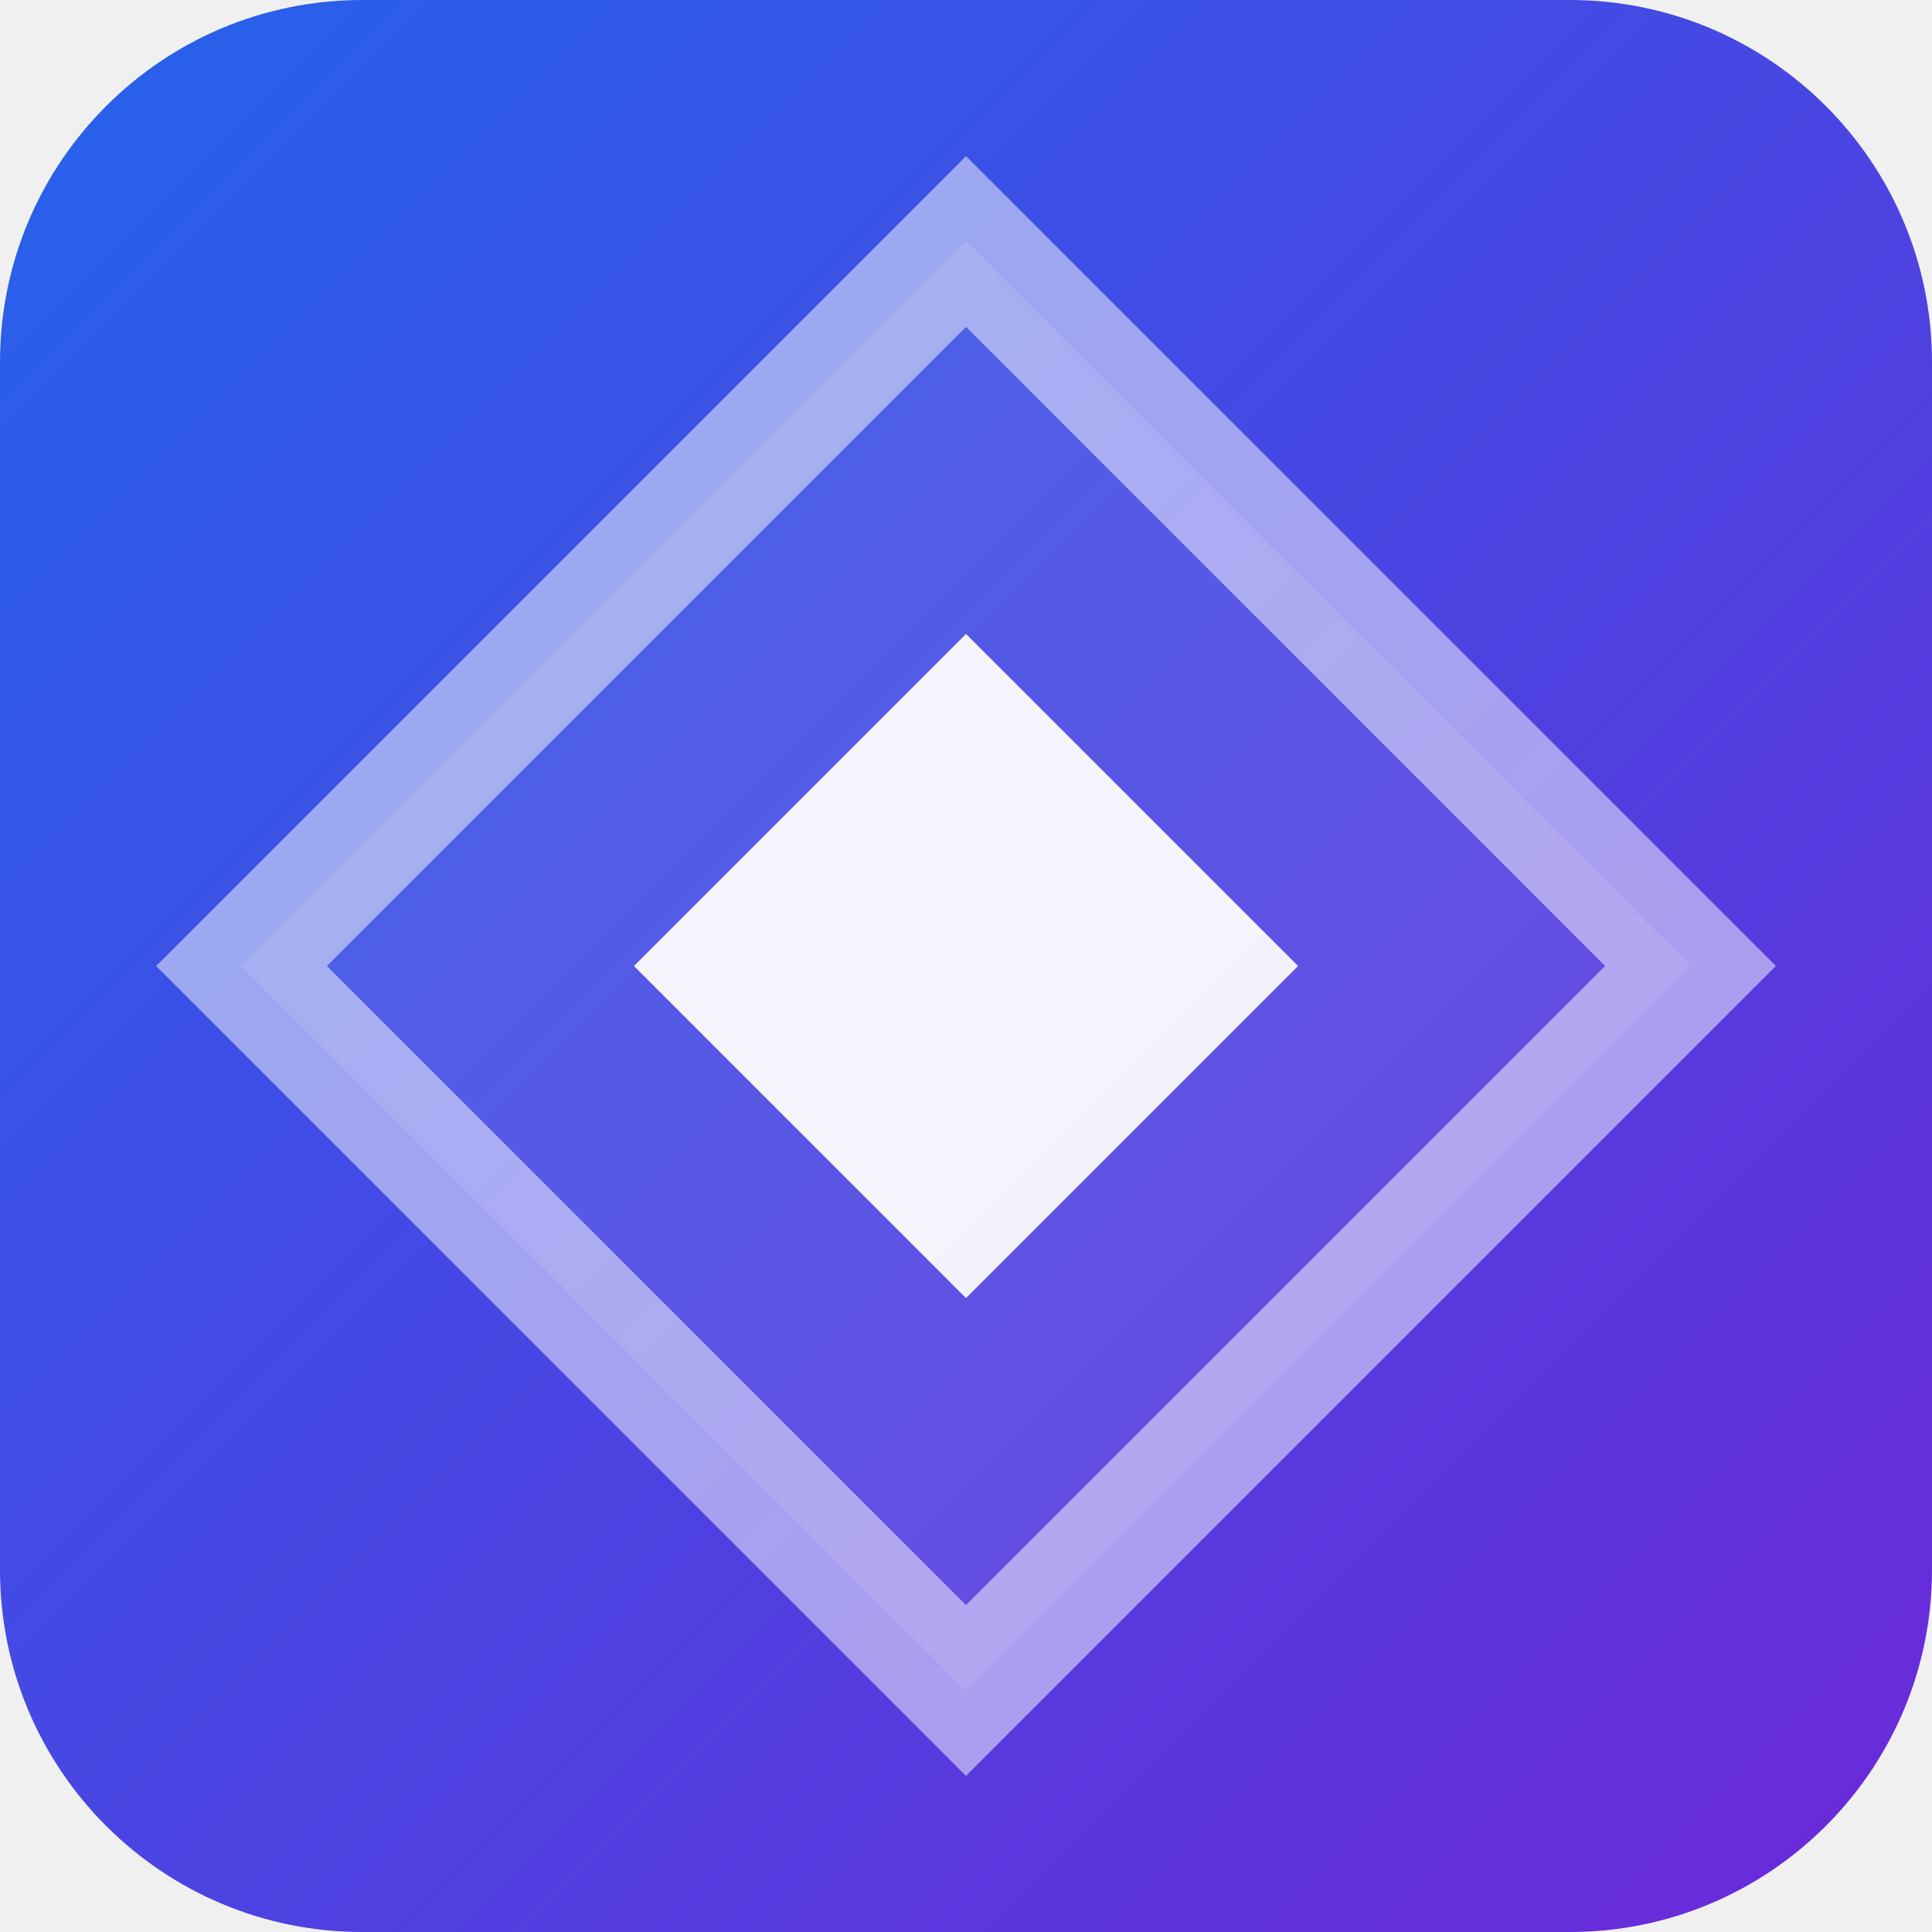
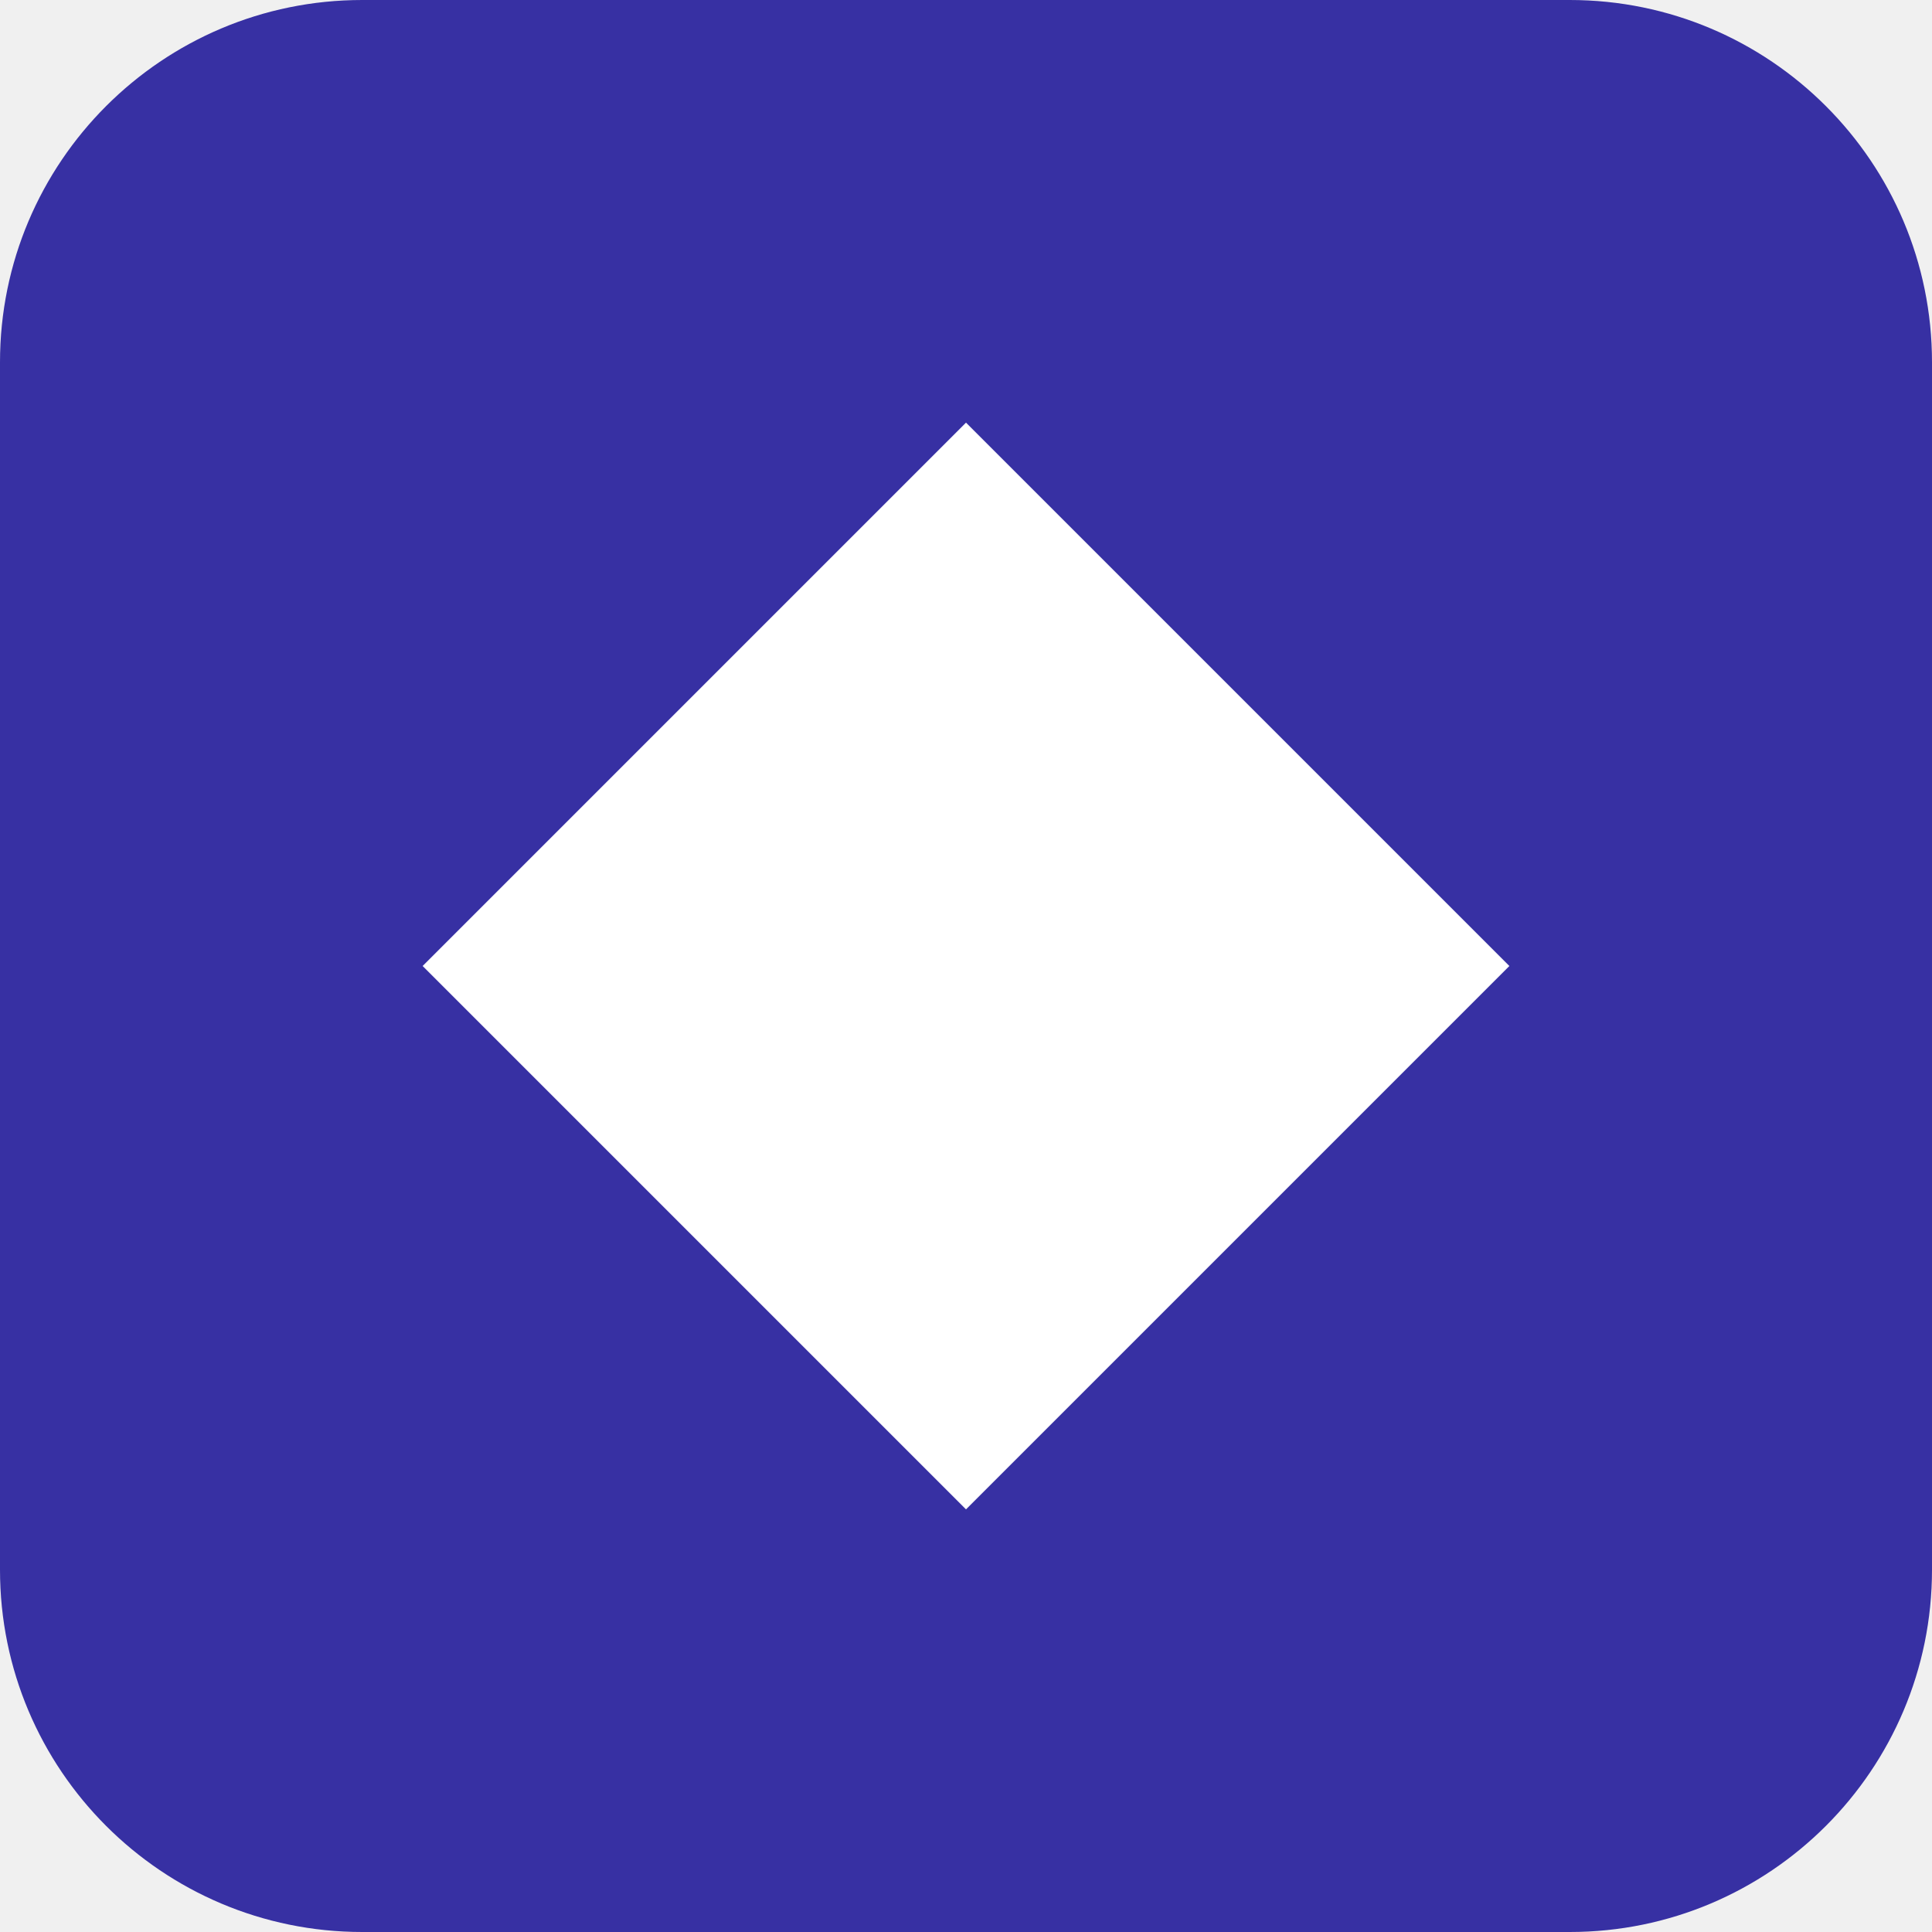
<svg xmlns="http://www.w3.org/2000/svg" width="32" height="32" viewBox="0 0 32 32" fill="none">
-   <defs>
-     <linearGradient id="g" x1="0" y1="0" x2="32" y2="32" gradientUnits="userSpaceOnUse">
-       <stop offset="0%" stop-color="#2563EB" />
-       <stop offset="100%" stop-color="#6D28D9" />
-     </linearGradient>
-   </defs>
-   <rect width="32" height="32" rx="6" fill="url(#g)" />
-   <path d="M16 4 L28 16 L16 28 L4 16 Z" stroke="white" stroke-width="2" stroke-opacity="0.5" fill="white" fill-opacity="0.09" stroke-linejoin="miter" />
-   <path d="M16 10.5 L21.5 16 L16 21.5 L10.5 16 Z" fill="white" fill-opacity="0.93" />
+   <rect width="32" height="32" rx="6" fill="#3730A3" />
+   <path d="M16 7 L25 16 L16 25 L7 16 Z" fill="white" />
</svg>
